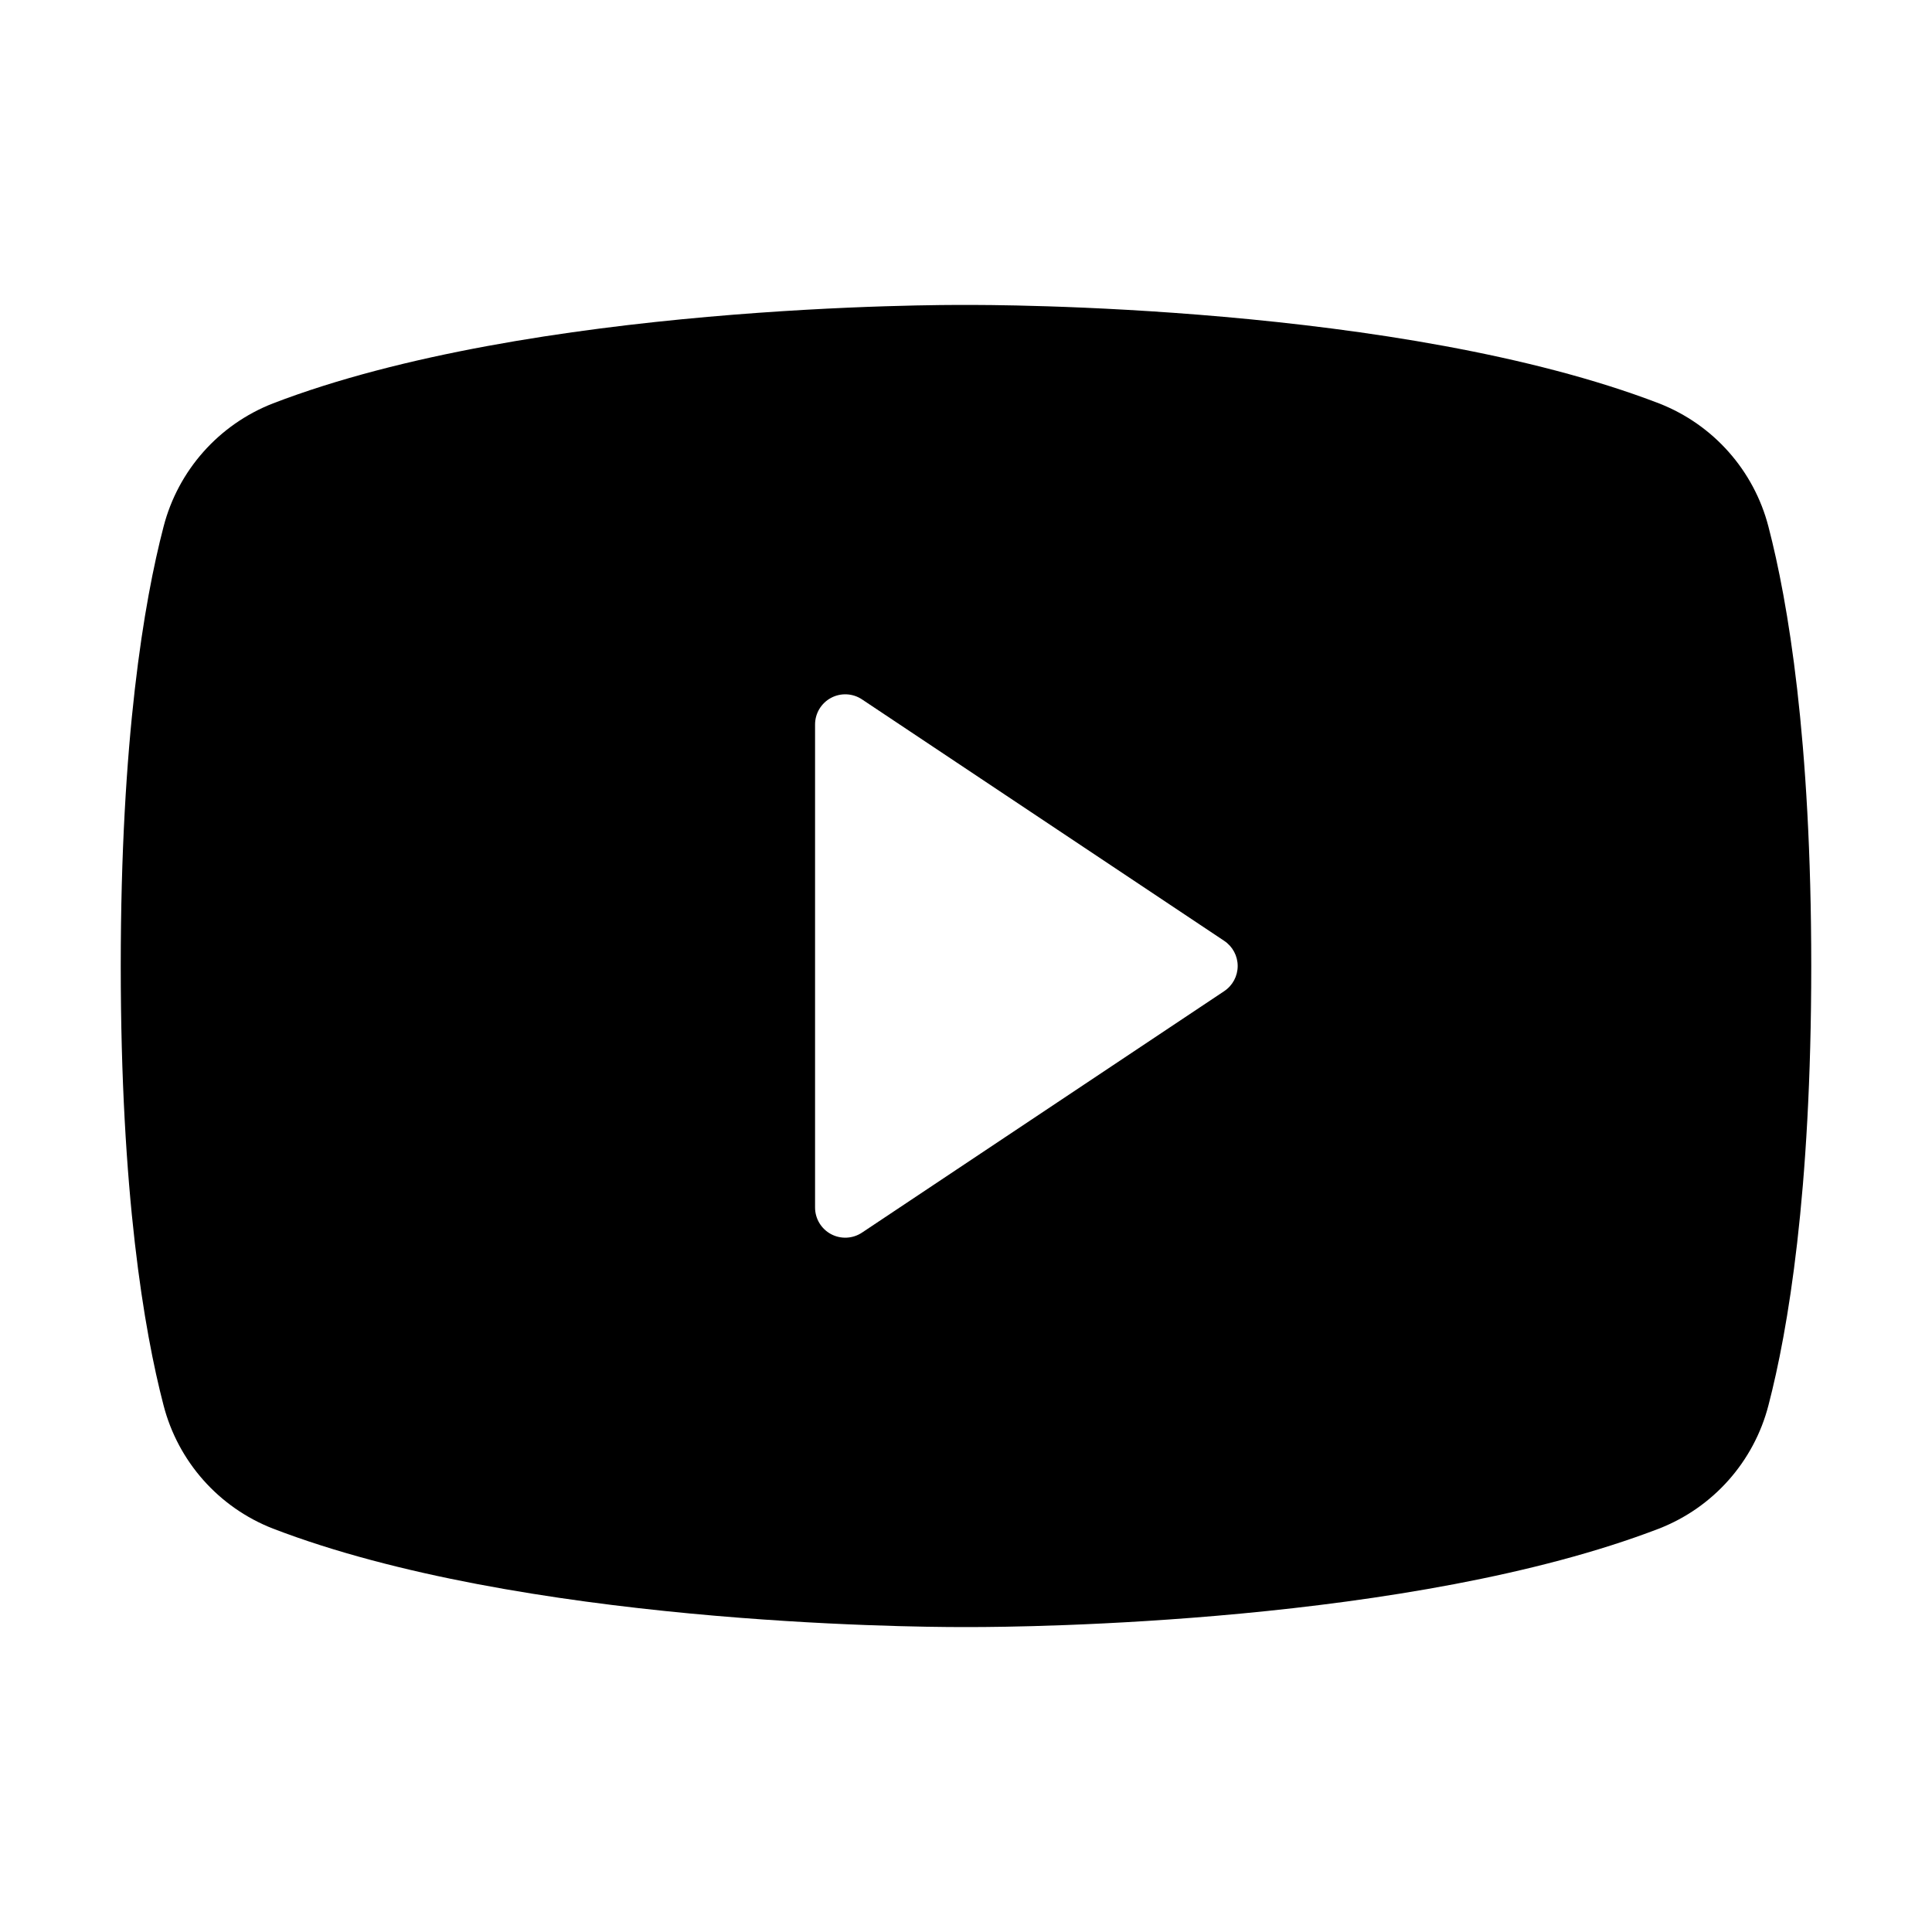
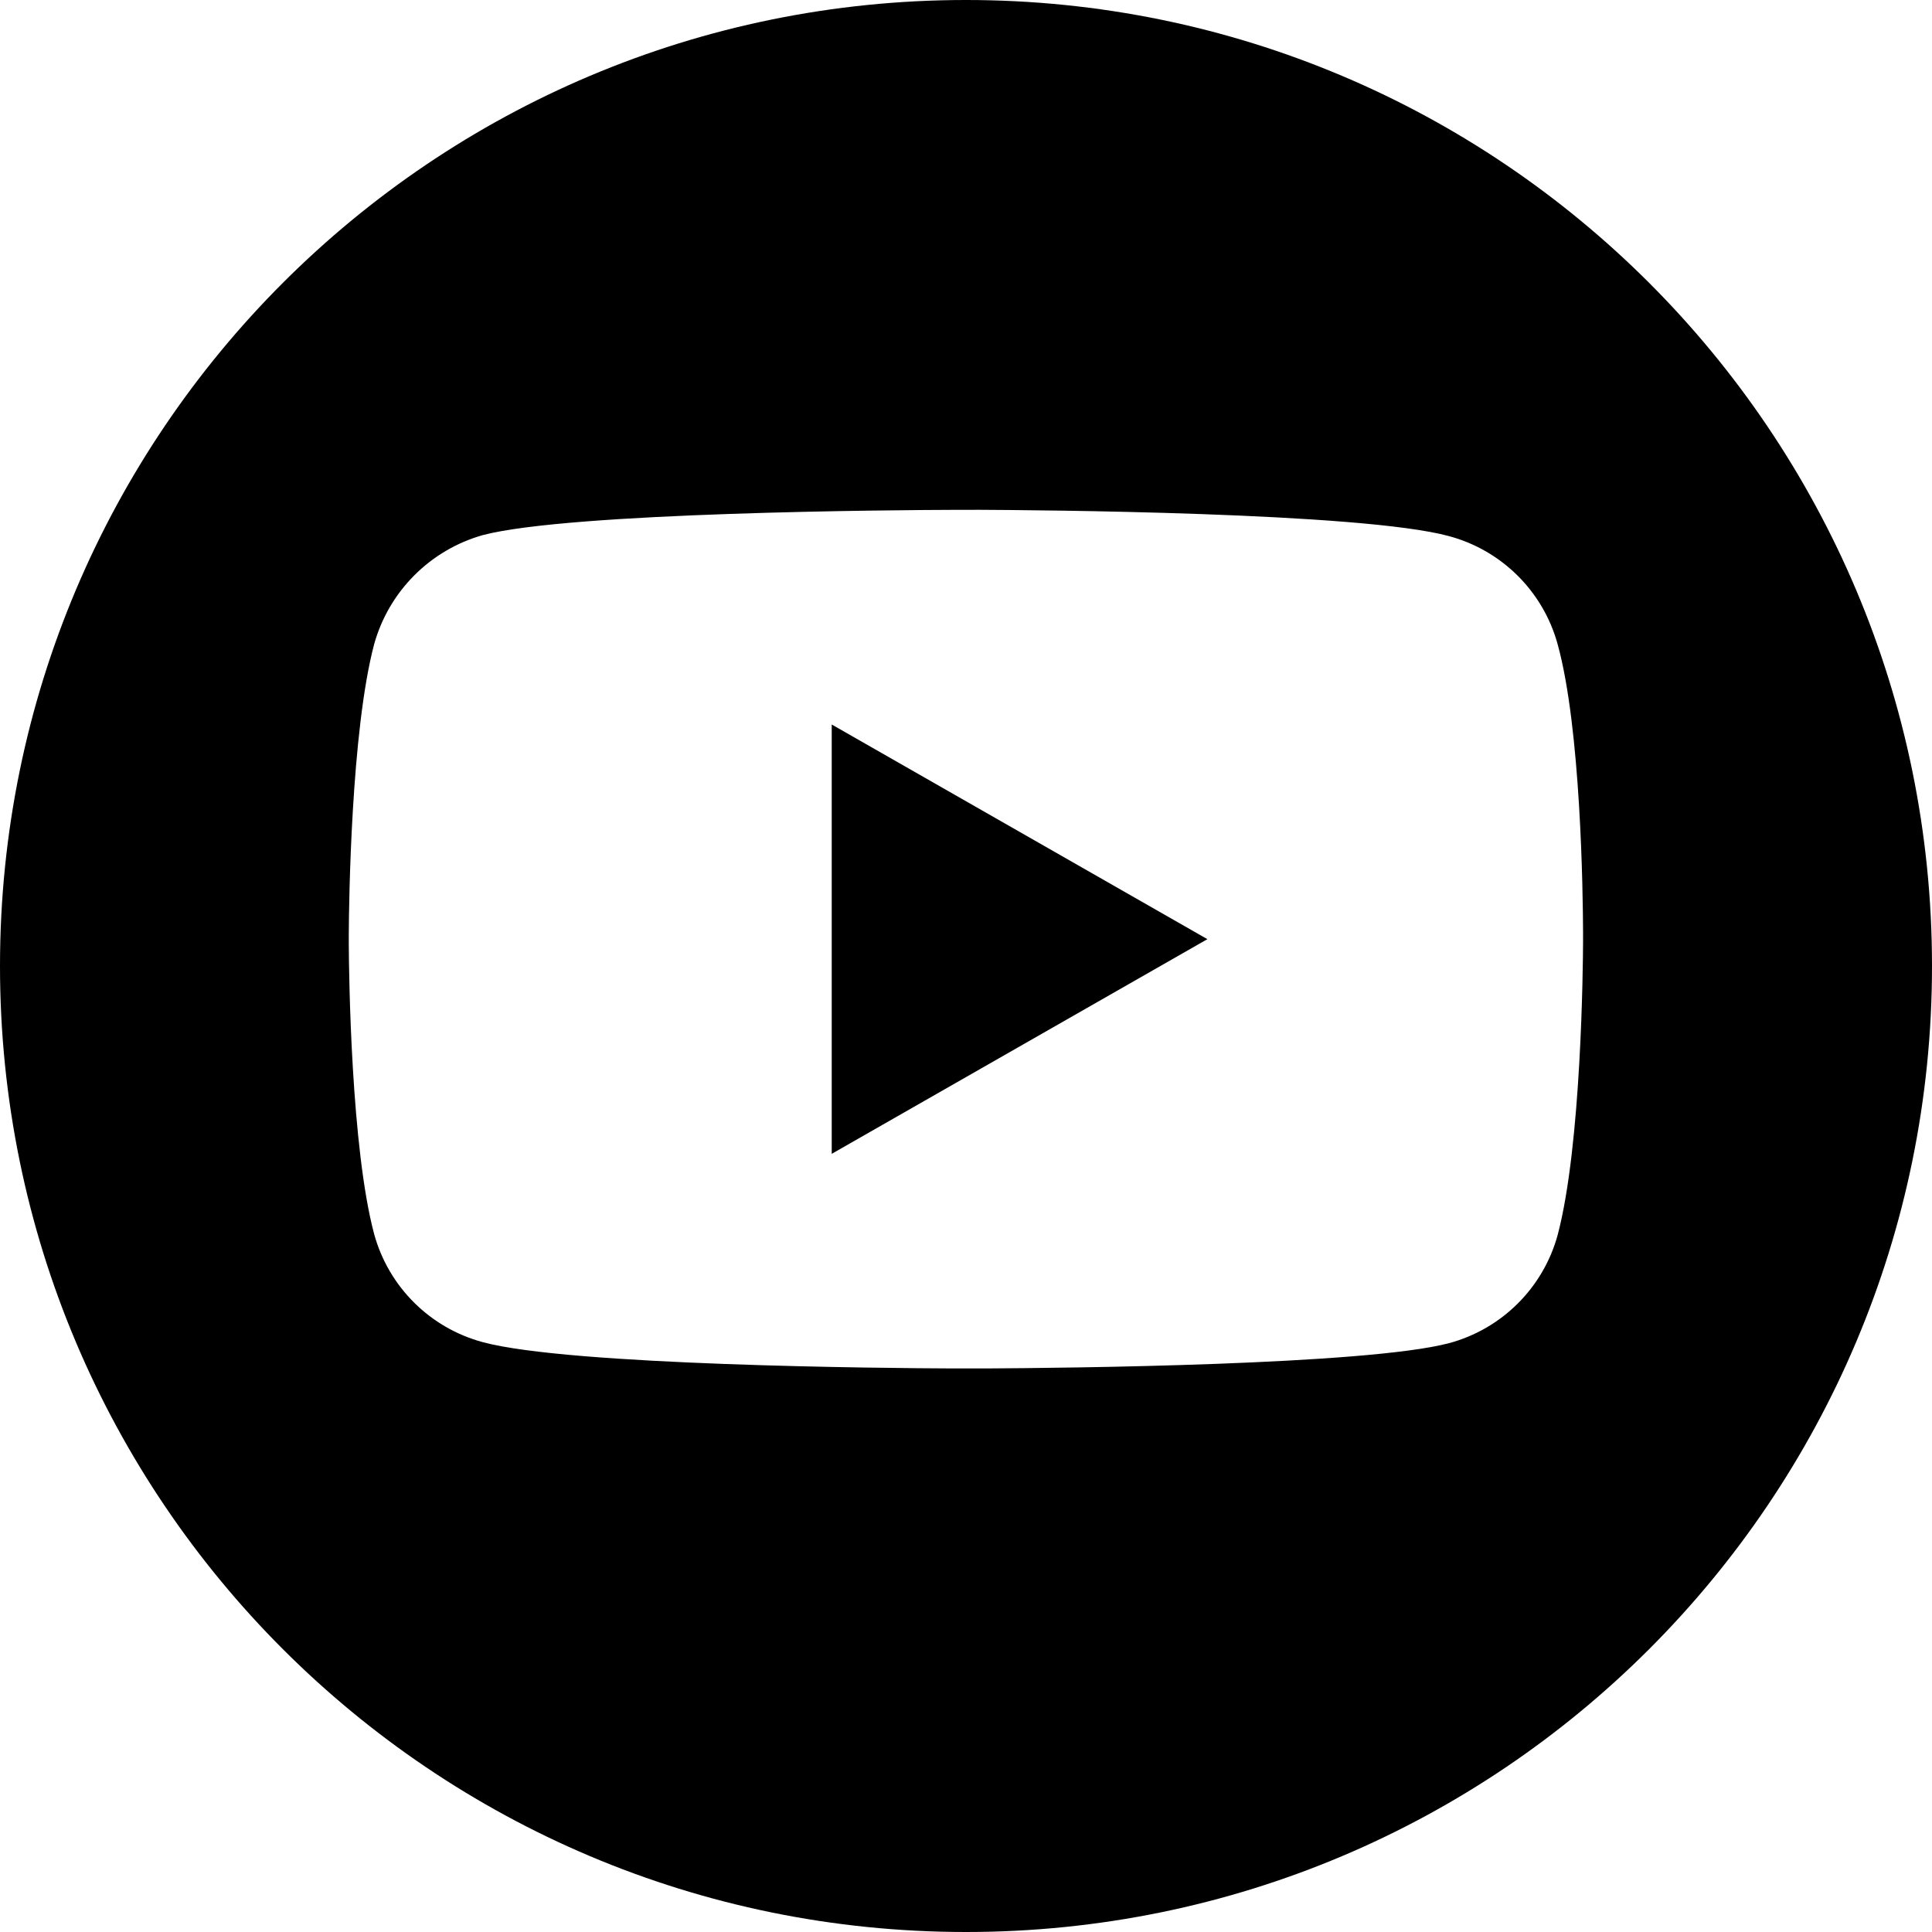
- <svg xmlns="http://www.w3.org/2000/svg" fill="#000000" width="800px" height="800px" viewBox="0 0 256 256" id="Flat">
-   <path d="M234.331,69.797a23.964,23.964,0,0,0-14.505-16.346C185.556,40.282,130.979,40.392,128,40.408c-2.978-.024-57.555-.126-91.825,13.043A23.964,23.964,0,0,0,21.67,69.796C19.083,79.727,16,97.886,16,128c0,30.114,3.083,48.272,5.669,58.203a23.964,23.964,0,0,0,14.505,16.346c32.806,12.607,84.222,13.045,91.167,13.045.621 0.0.697 0,1.317,0,6.951-0,58.362-.439,91.167-13.045a23.964,23.964,0,0,0,14.505-16.345C236.917,176.273,240,158.114,240,128,240,97.886,236.917,79.728,234.331,69.797Zm-72.112,61.531-48,32A4,4,0,0,1,108,160V96a4,4,0,0,1,6.219-3.328l48,32a4,4,0,0,1,0,6.656Z" />
+ <svg xmlns="http://www.w3.org/2000/svg" width="36" height="36" viewBox="0 0 36 36">
+   <path d="M18 0c9.945 0 18 8.055 18 18s-8.055 18-18 18S0 27.945 0 18 8.055 0 18 0zm.173 9.5h-.35c-1.11.003-7.19.043-8.824.47a2.931 2.931 0 00-2.027 2.033c-.43 1.62-.47 4.818-.473 5.403v.187c.003.588.044 3.8.473 5.403a2.873 2.873 0 002.027 2.014c1.621.436 7.502.484 8.76.489h.614c1.502-.008 7.072-.064 8.624-.47a2.873 2.873 0 002.027-2.014c.445-1.677.472-5.04.474-5.455v-.196c-.003-.72-.04-3.79-.474-5.361a2.873 2.873 0 00-2.027-2.014c-1.633-.444-7.713-.485-8.824-.49zm-2.675 4l7 4-7 4v-8z" fill="currentColor" fill-rule="nonzero" />
</svg>
